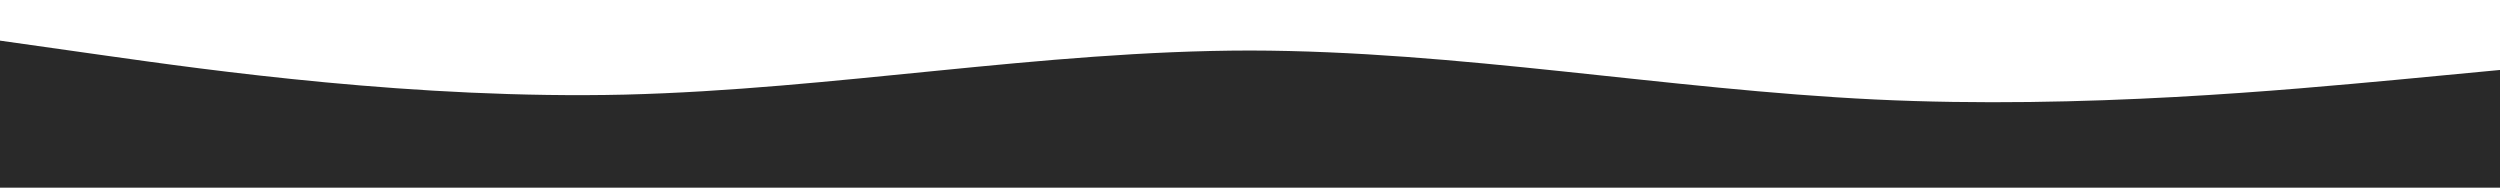
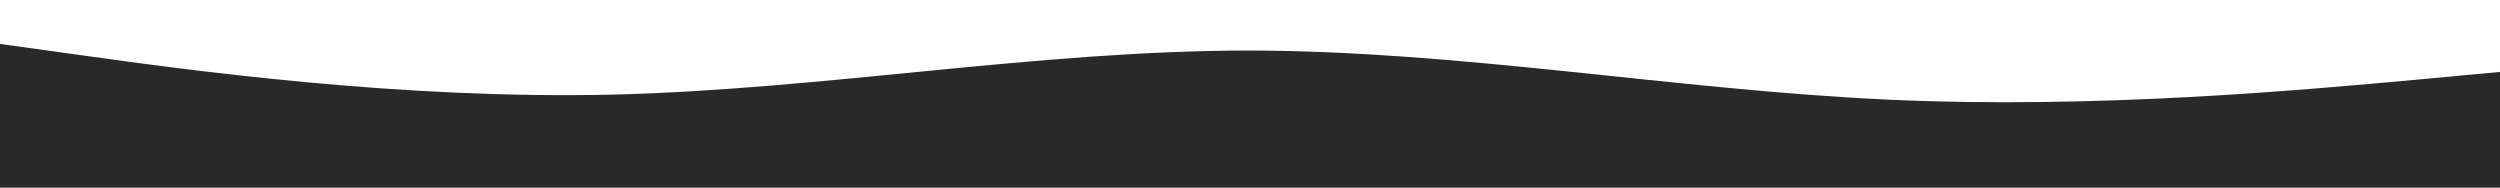
<svg xmlns="http://www.w3.org/2000/svg" version="1.1" id="Capa_1" x="0px" y="0px" viewBox="0 0 1440 108.1" style="enable-background:new 0 0 1440 108.1;" xml:space="preserve">
  <style type="text/css">
	.st0{fill:#292929;}
</style>
-   <path class="st0" d="M0,23.4l60,8.5c60,8.5,180,25.4,300,22.6c120-3,240-25.3,360-25.4c120,0.2,240,22.4,360,28.2s240-5.8,300-11.3  l60-5.7v67.8h-60c-60,0-180,0-300,0s-240,0-360,0s-240,0-360,0s-240,0-300,0H0V23.4z" />
+   <path class="st0" d="M-13.6,23.4l61.1,8.5c61.1,8.5,183.2,25.4,305.3,22.6c122.1-3,244.2-25.3,366.4-25.4  c122.1,0.2,244.2,22.4,366.4,28.2s244.2-5.8,305.3-11.3l61.1-5.7v67.8h-61.1c-61.1,0-183.2,0-305.3,0s-244.2,0-366.4,0  s-244.2,0-366.4,0s-244.2,0-305.3,0h-61.1V23.4z" />
</svg>
